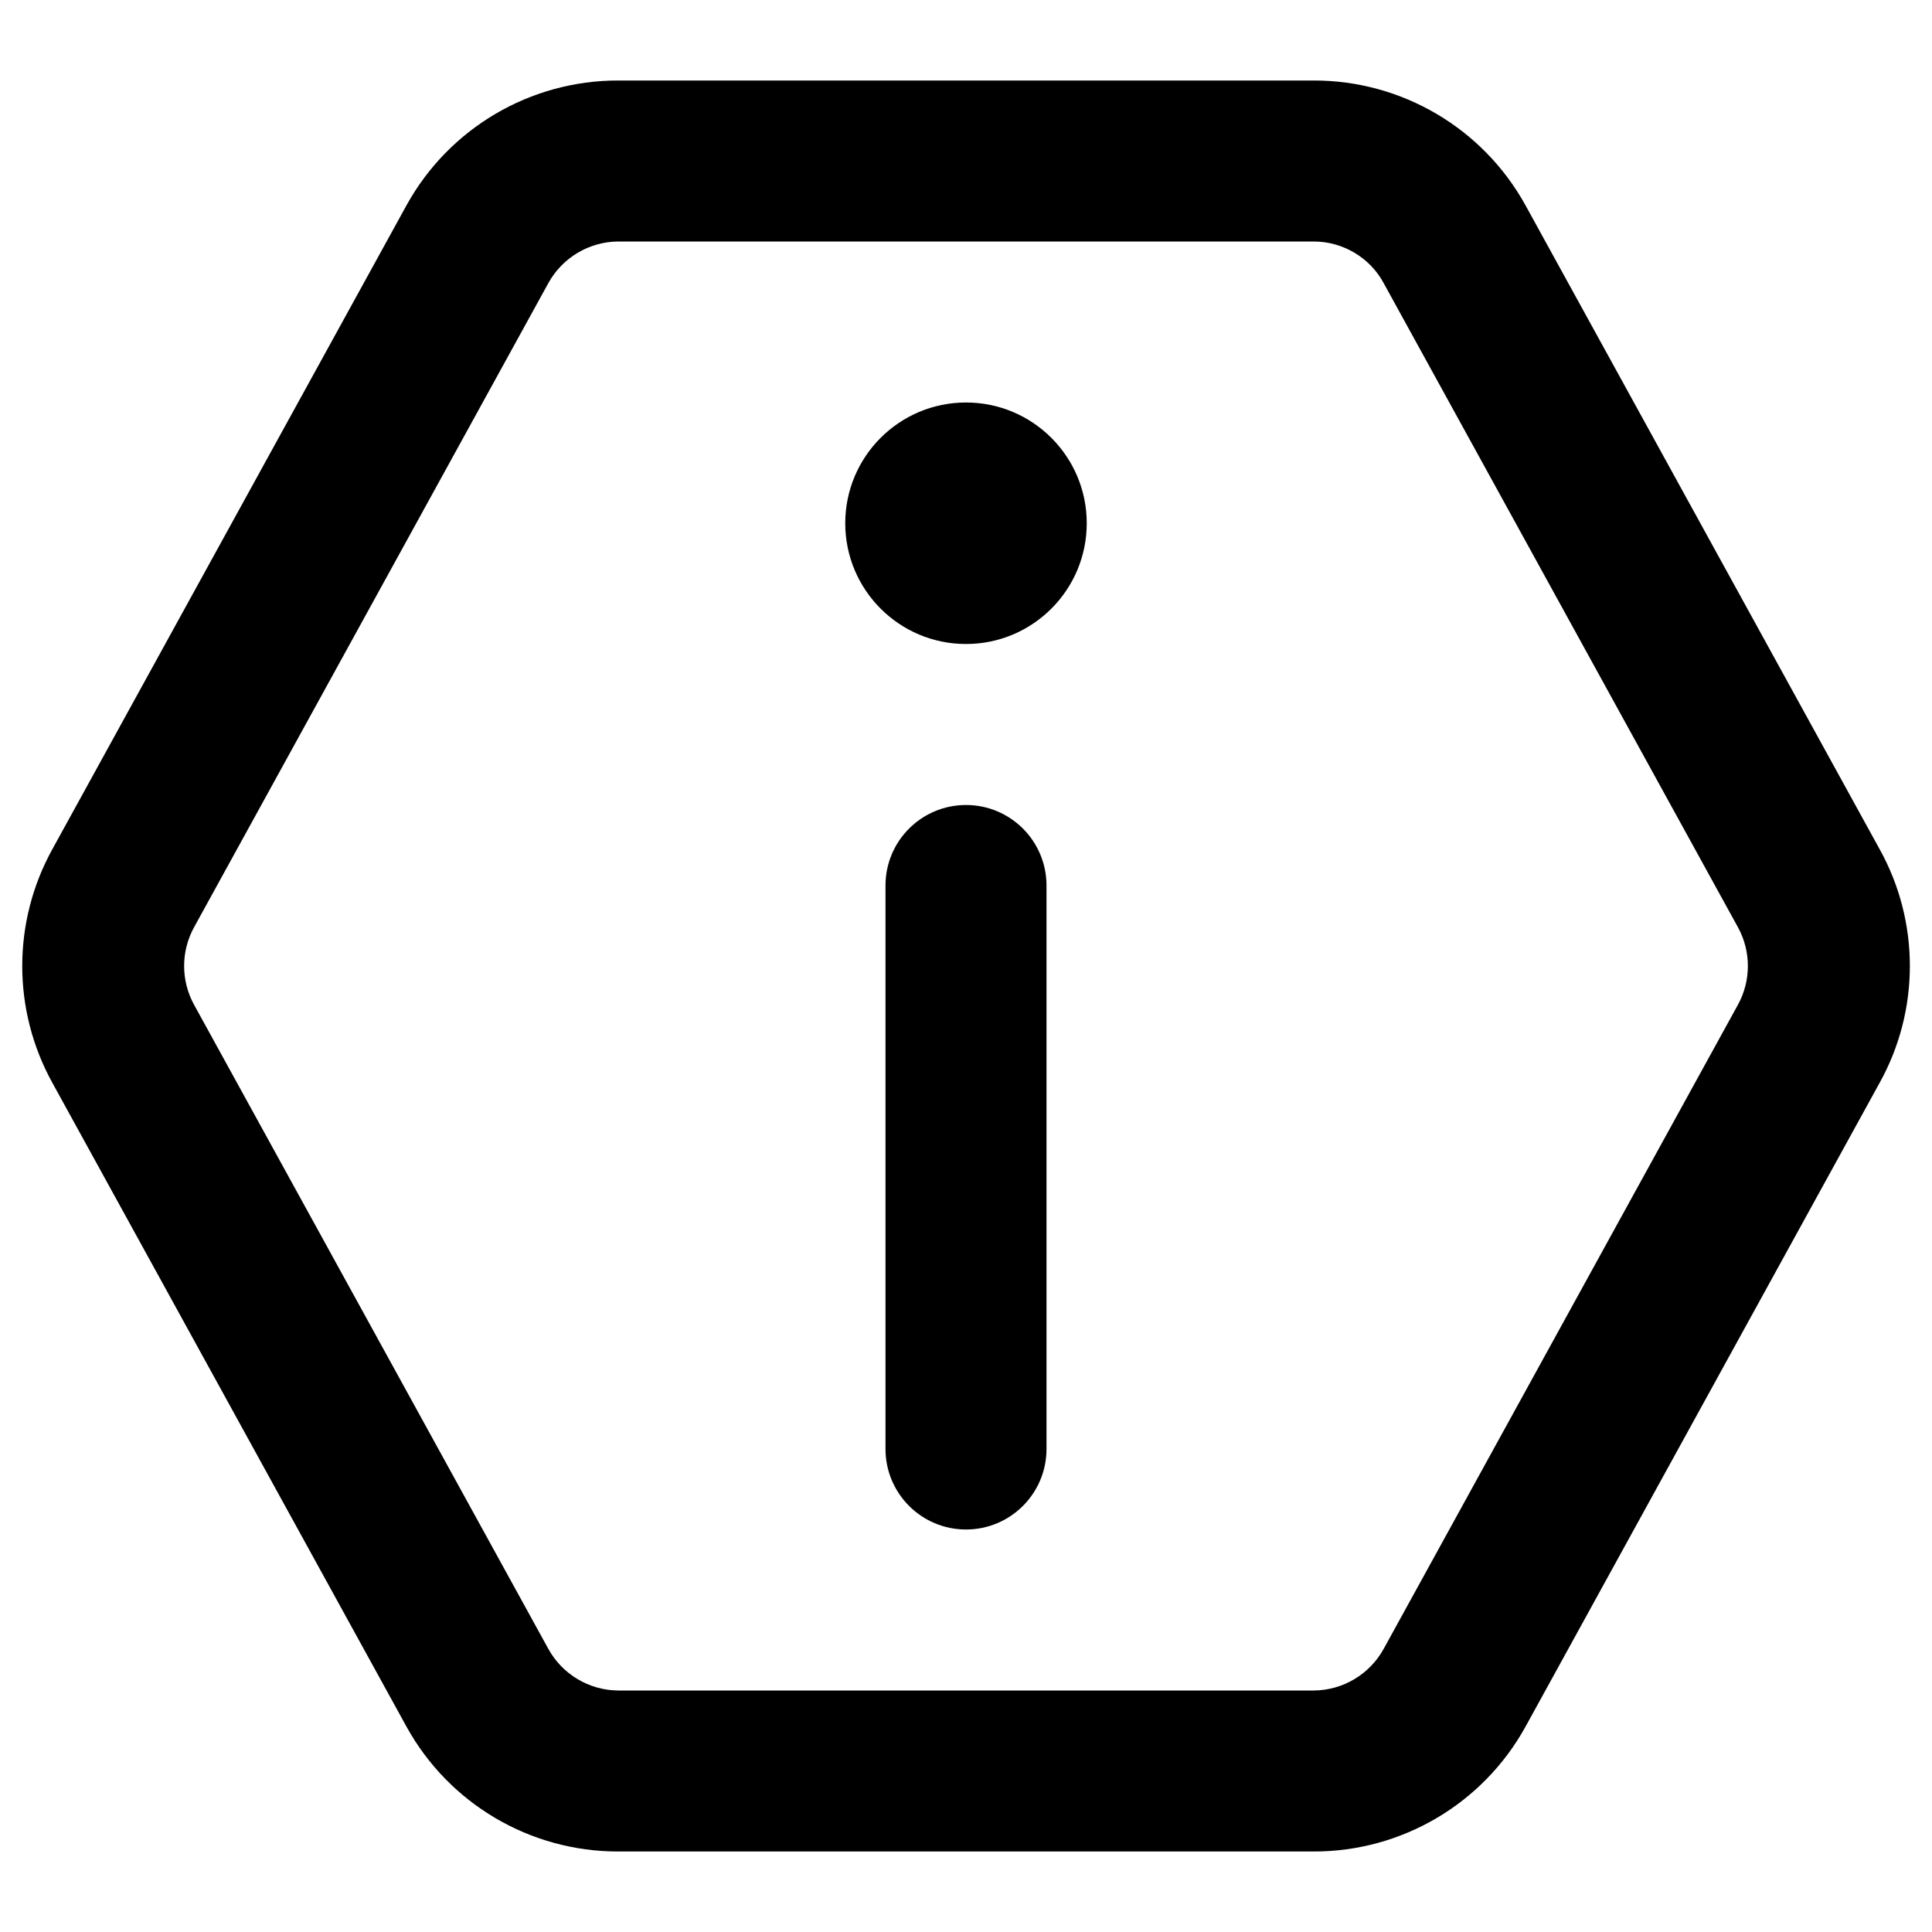
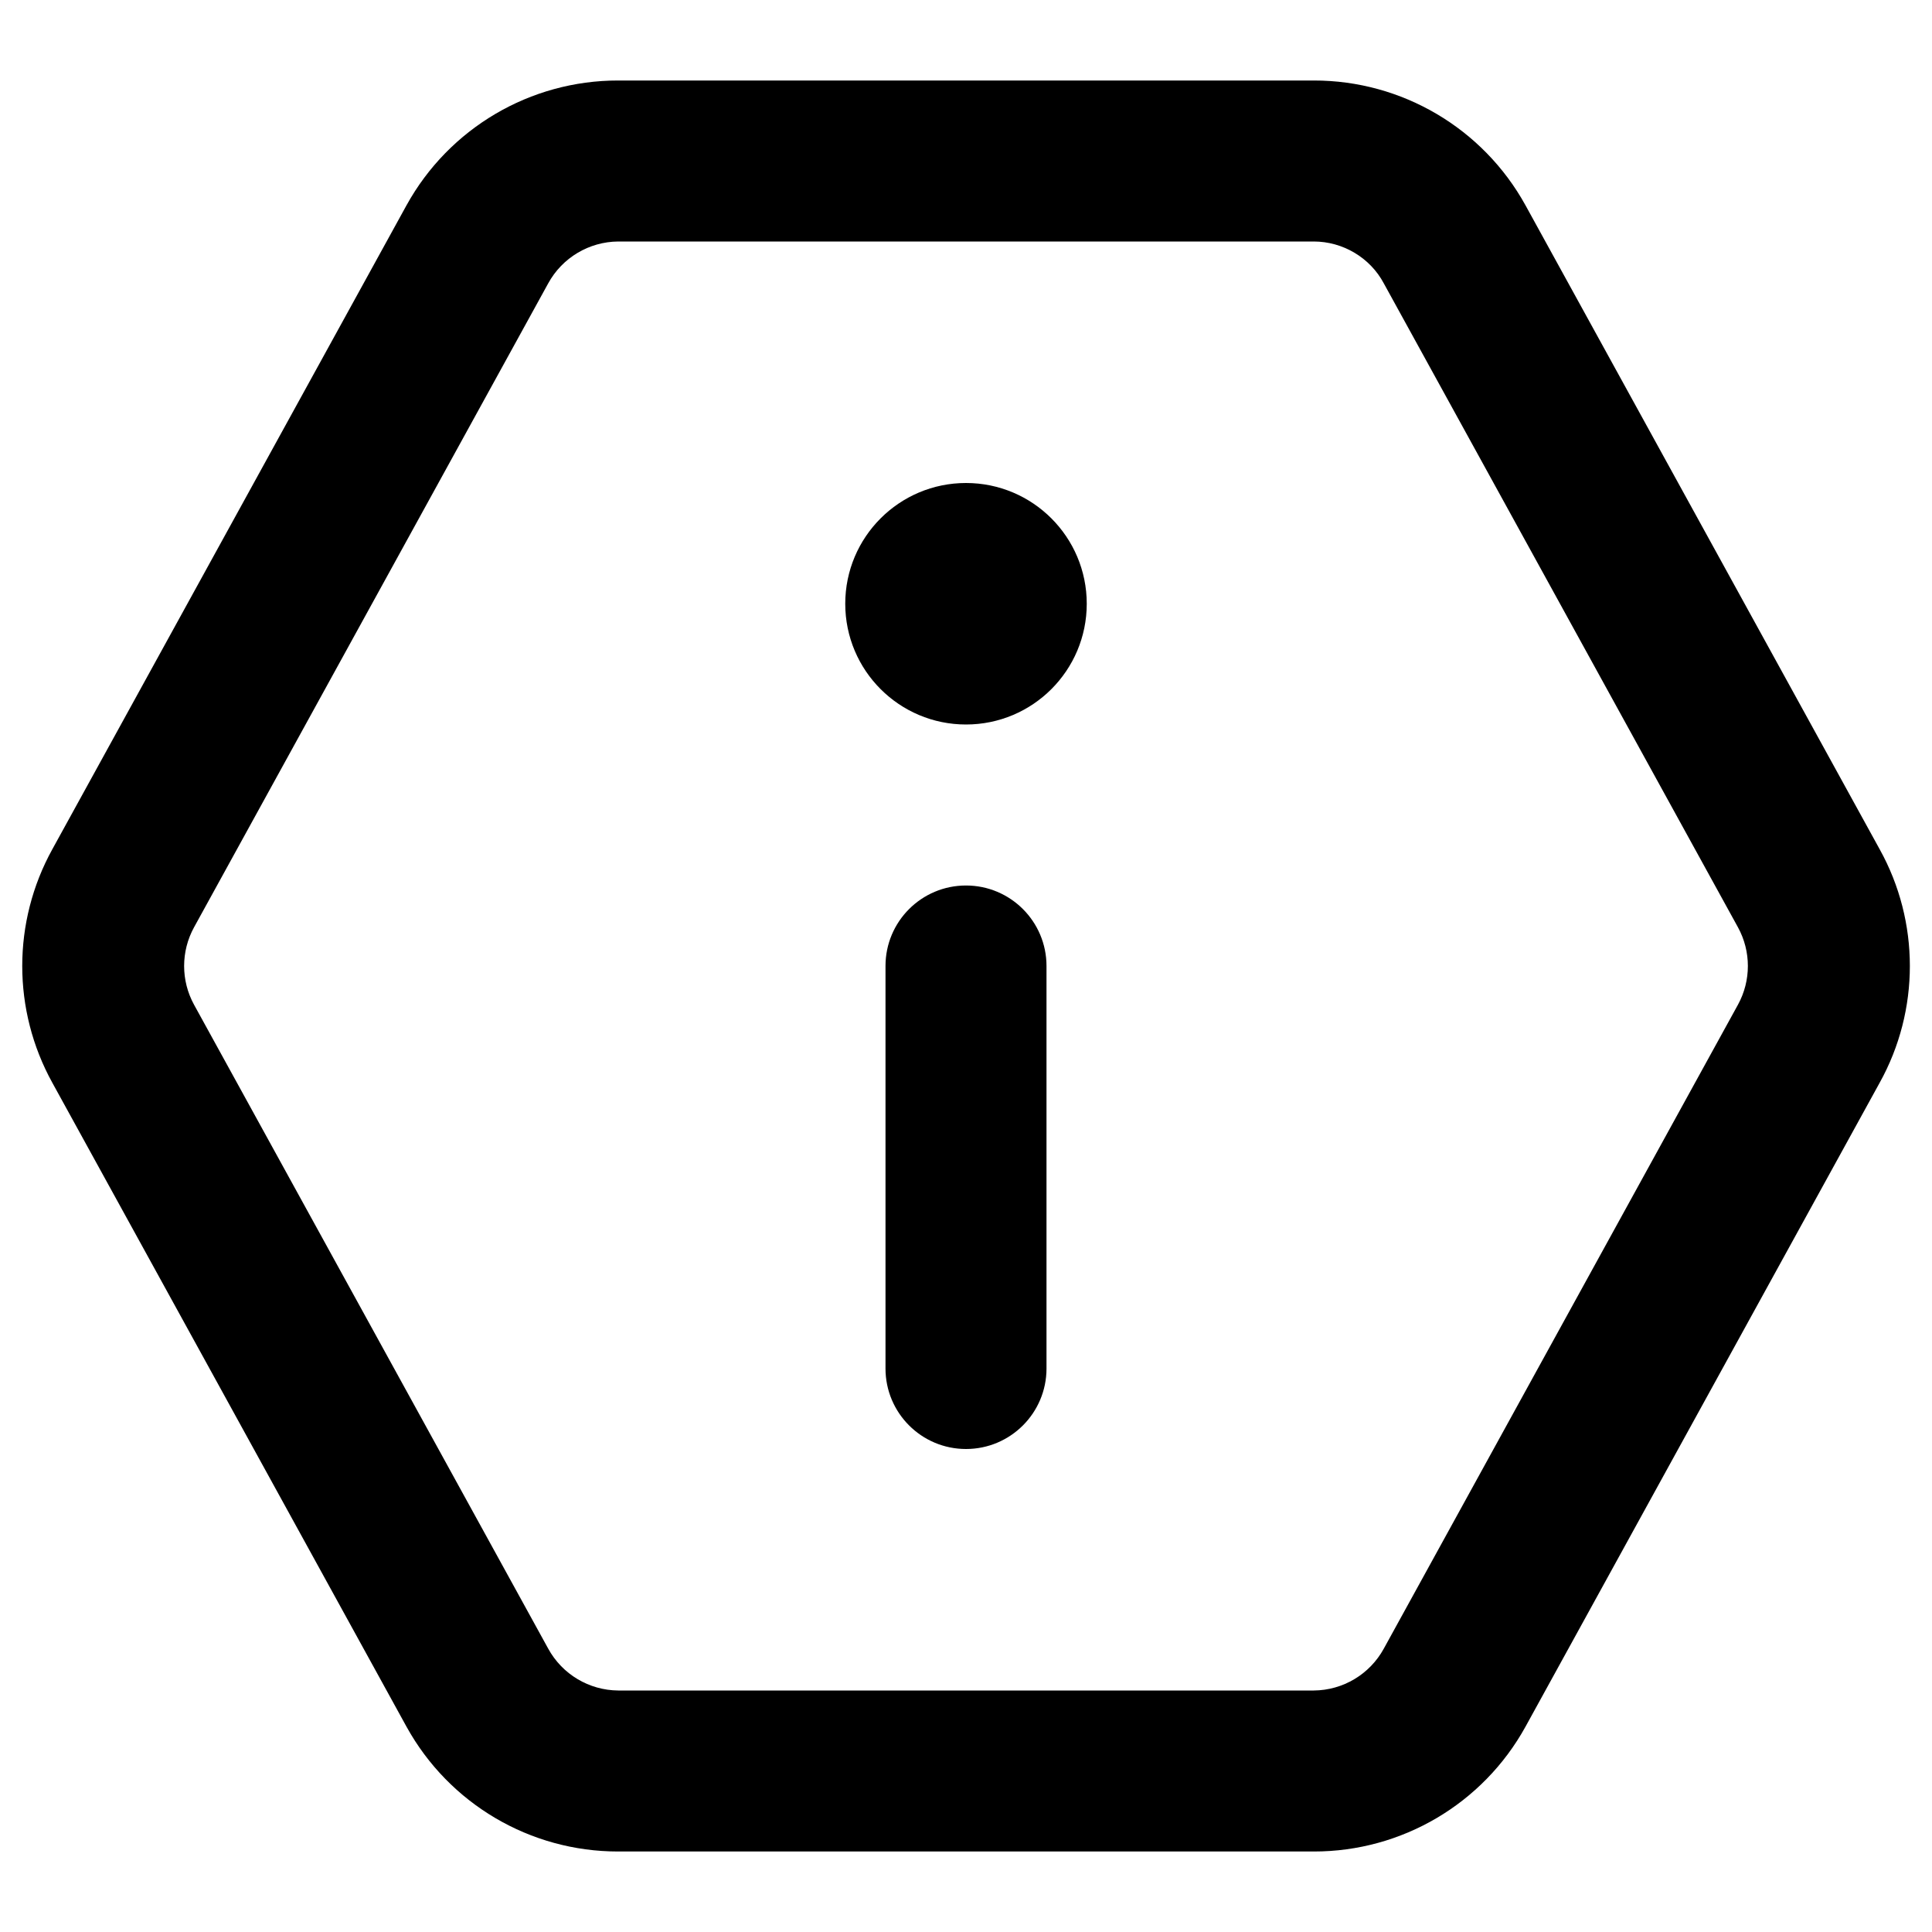
<svg viewBox="0 0 24 24">
-   <path d="M16.32 23a3 3 0 002.63-1.55l4.4-8c.5-.9.5-2 0-2.9l-4.4-8A3 3 0 0016.32 1H7.68a3 3 0 00-2.63 1.55l-4.4 8a3 3 0 000 2.9l4.4 8A3 3 0 007.68 23zm0-2H7.68a1 1 0 01-.87-.52l-4.4-8a1 1 0 010-.96l4.4-8A1 1 0 017.68 3h8.64c.36 0 .7.2.87.52l4.4 8a1 1 0 010 .96l-4.4 8a1 1 0 01-.87.52zM12 8a1.5 1.5 0 100-3 1.5 1.5 0 000 3zm0 11a1 1 0 001-1v-7a1 1 0 00-2 0v7a1 1 0 001 1z" />
+   <path d="M16.32 23a3 3 0 002.63-1.55l4.4-8c.5-.9.5-2 0-2.9l-4.4-8A3 3 0 0016.32 1H7.68a3 3 0 00-2.63 1.55l-4.4 8a3 3 0 000 2.9l4.4 8A3 3 0 007.68 23zm0-2H7.68a1 1 0 01-.87-.52l-4.4-8a1 1 0 010-.96l4.4-8A1 1 0 017.68 3h8.64c.36 0 .7.2.87.52l4.4 8a1 1 0 010 .96l-4.4 8a1 1 0 01-.87.52zM12 9a1.5 1.5 0 100-3 1.5 1.5 0 000 3zm0 9a1 1 0 001-1v-5a1 1 0 00-2 0v5a1 1 0 001 1z" />
</svg>
